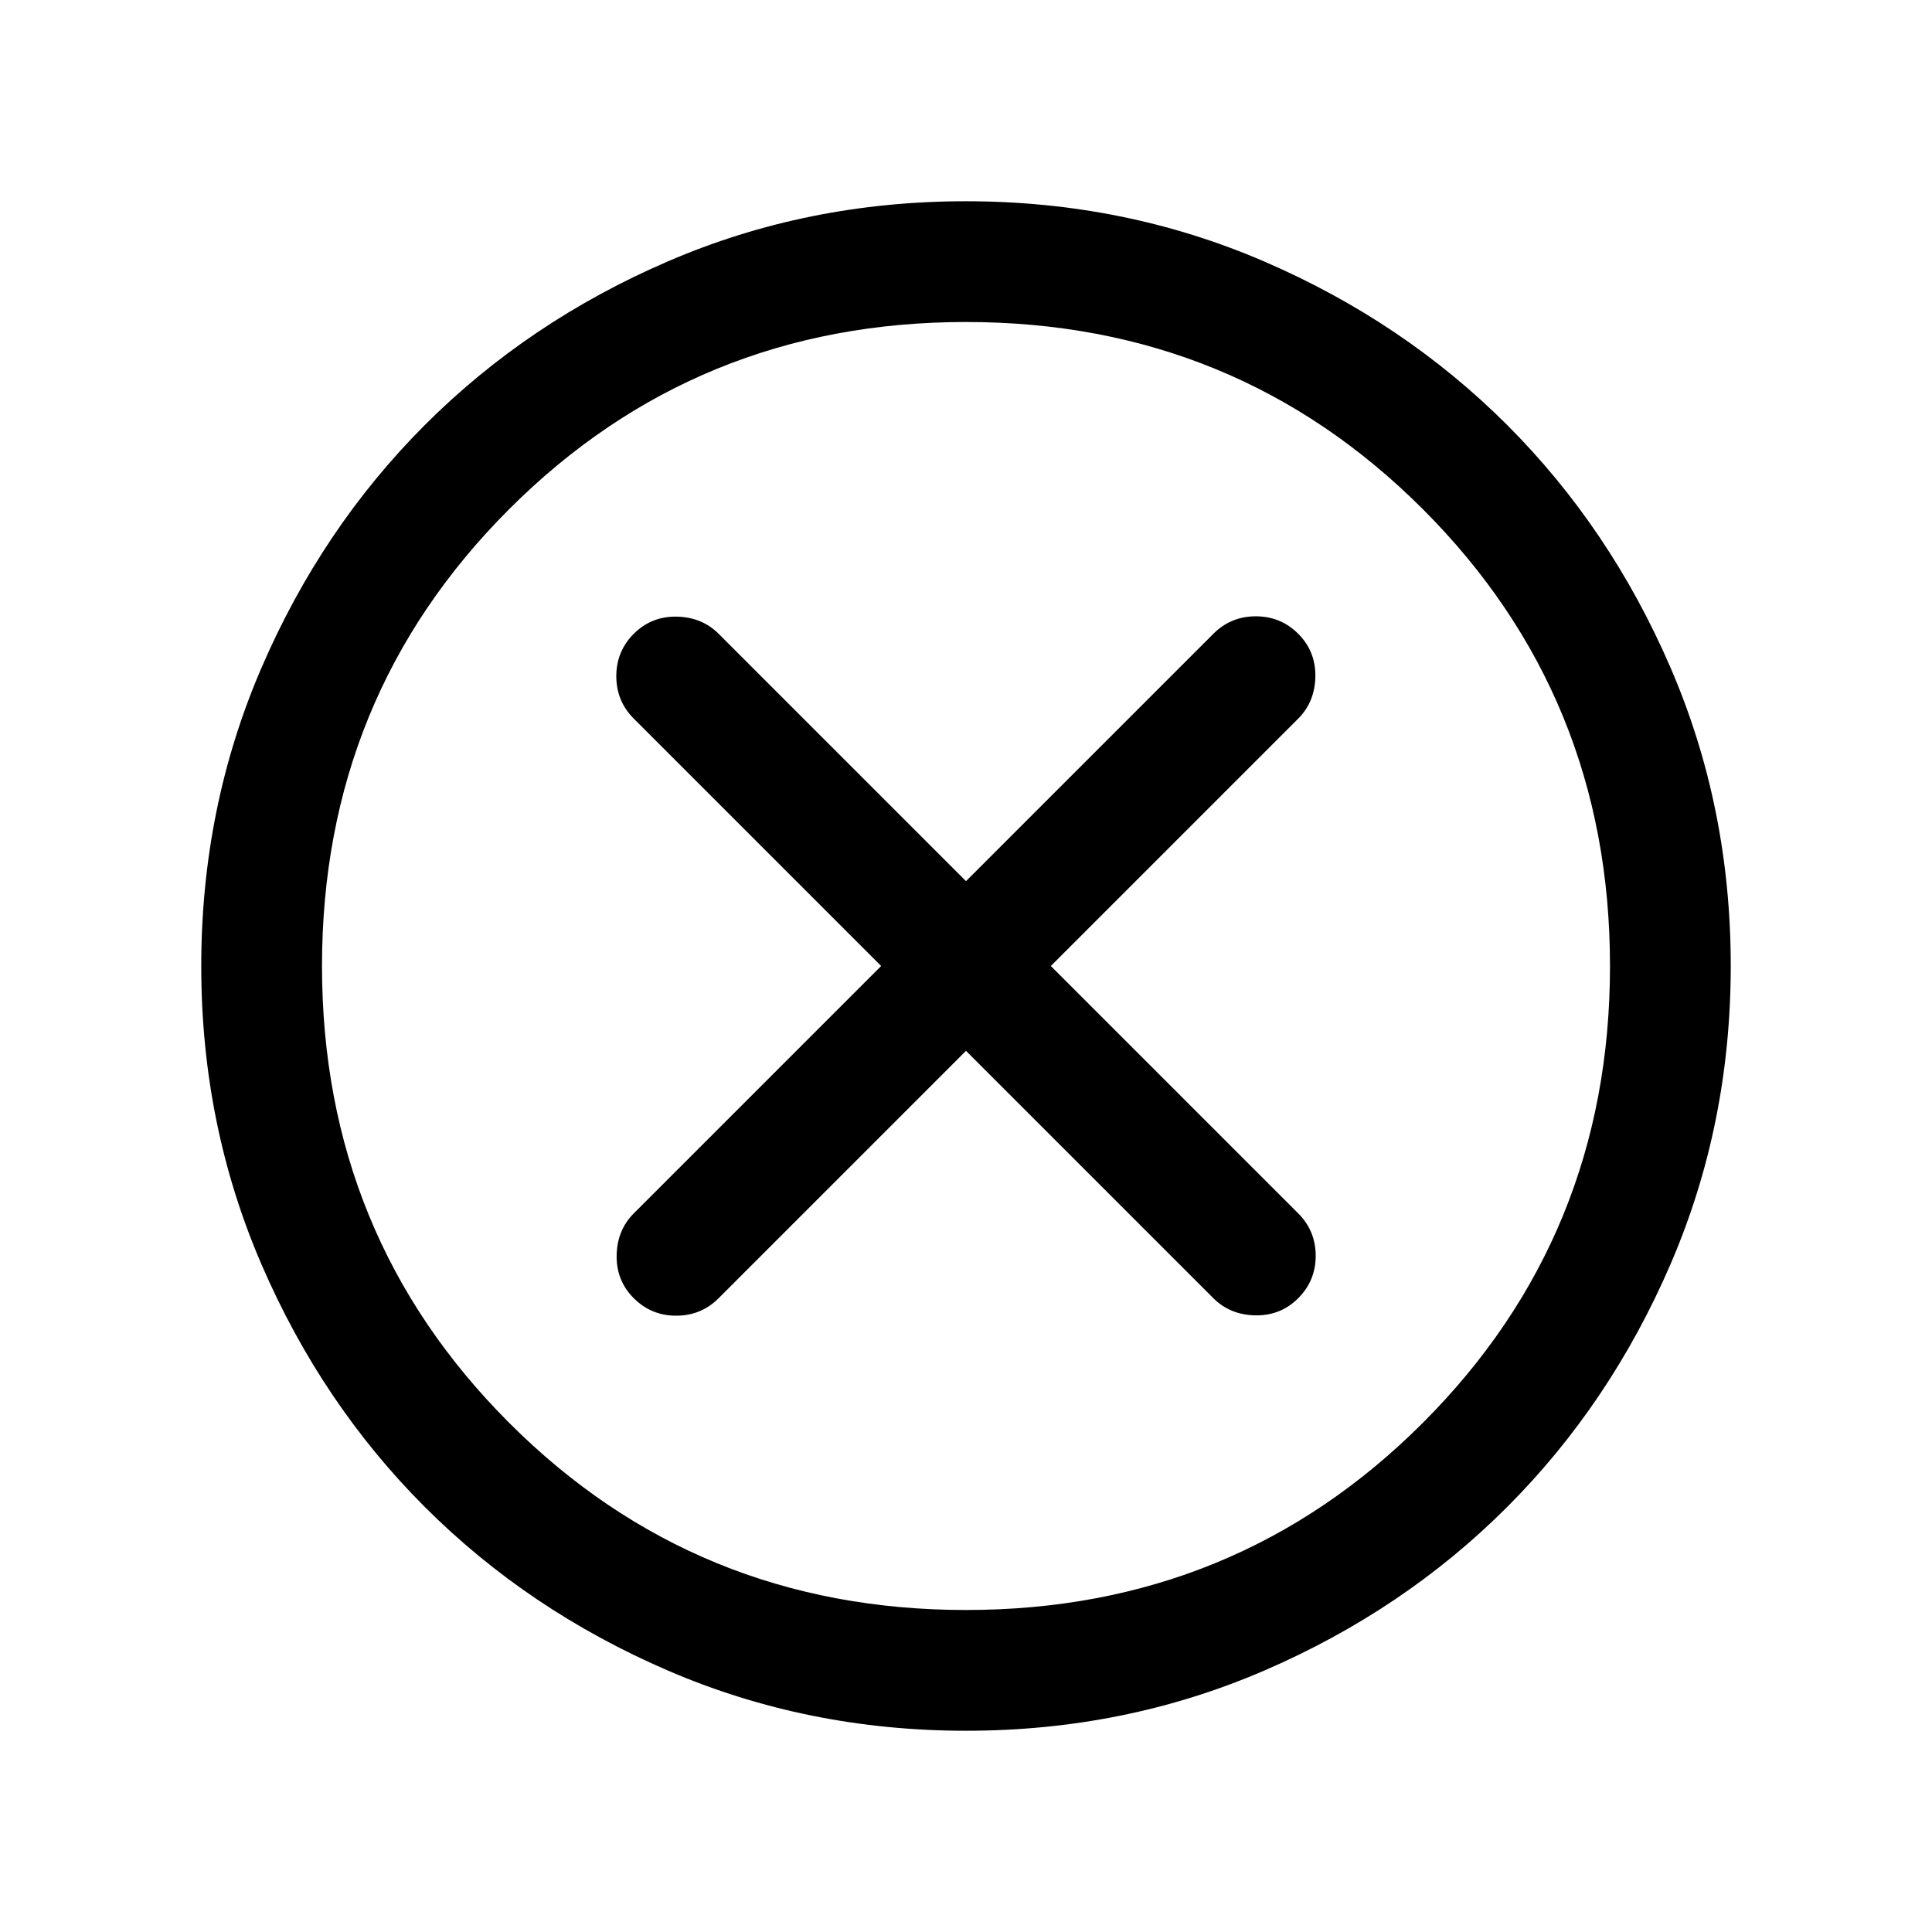
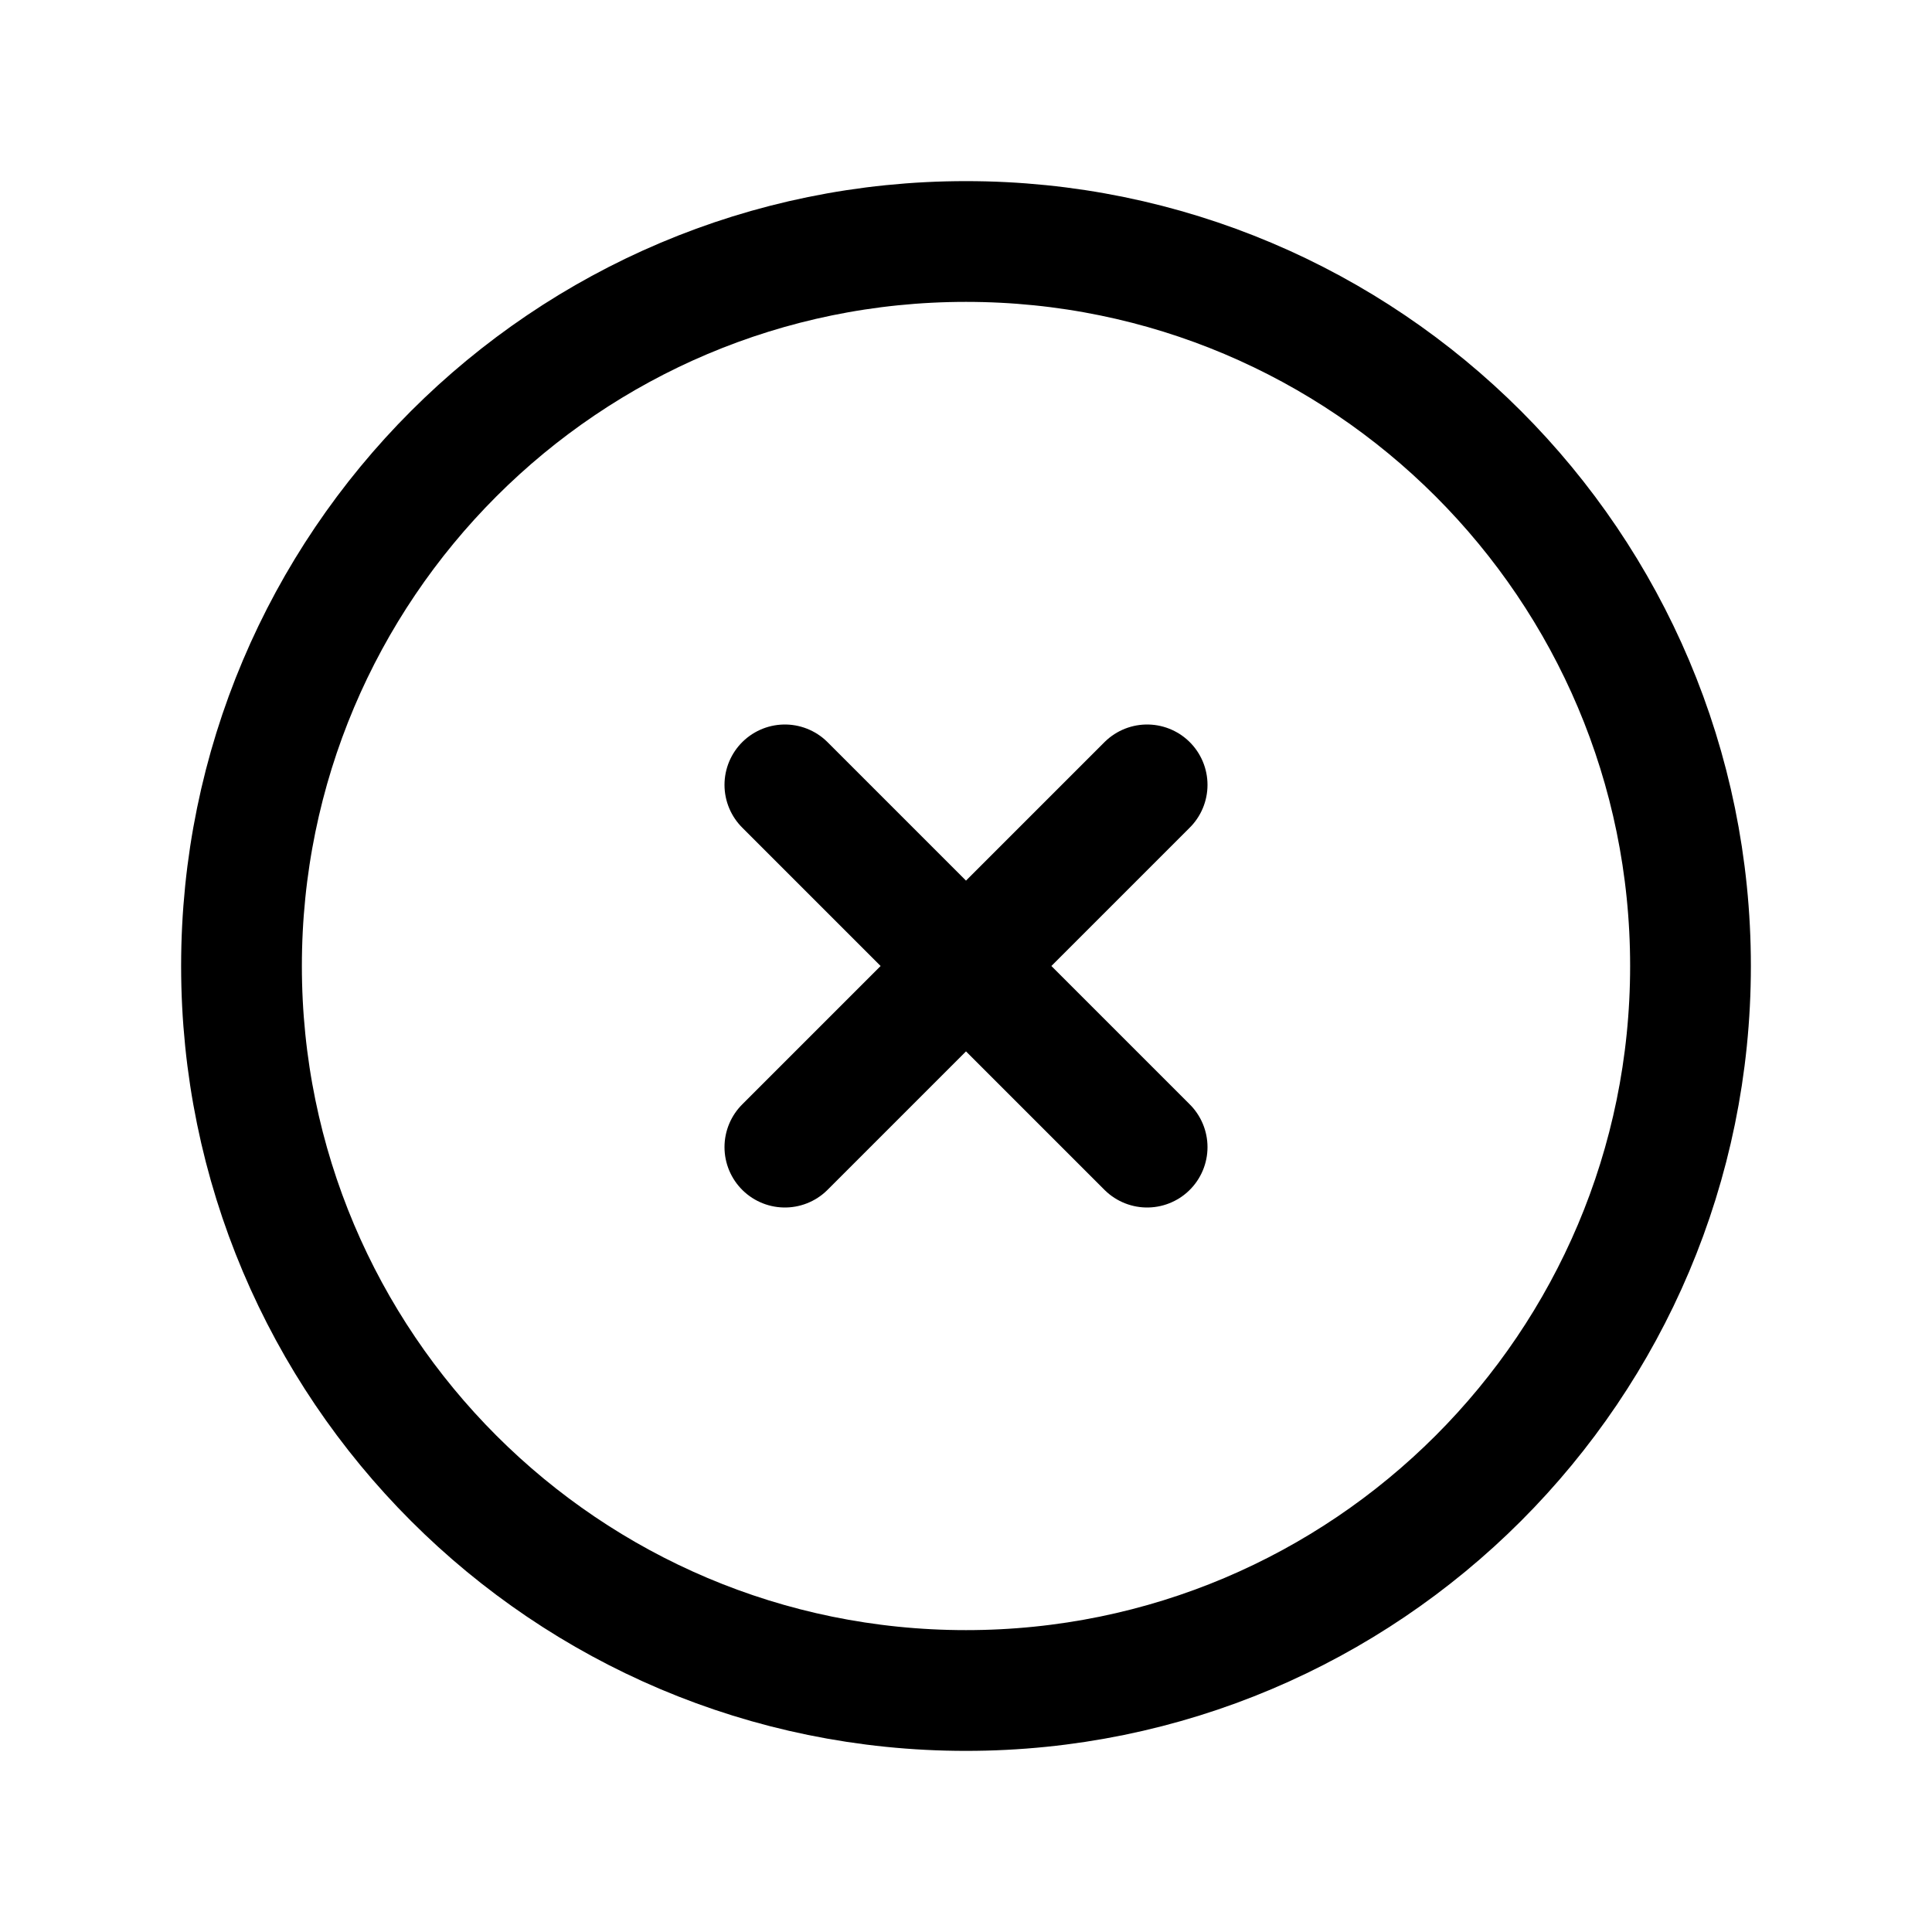
- <svg xmlns="http://www.w3.org/2000/svg" viewBox="0 0 24 24">
-   <path d="M12 13.054L15.073 16.127C15.211 16.265 15.386 16.336 15.595 16.34C15.805 16.343 15.982 16.272 16.127 16.127C16.272 15.982 16.344 15.806 16.344 15.6C16.344 15.394 16.272 15.218 16.127 15.073L13.054 12L16.127 8.927C16.265 8.789 16.336 8.614 16.34 8.405C16.343 8.195 16.272 8.018 16.127 7.873C15.982 7.728 15.806 7.656 15.6 7.656C15.394 7.656 15.218 7.728 15.073 7.873L12 10.946L8.927 7.873C8.789 7.735 8.614 7.664 8.405 7.66C8.195 7.657 8.018 7.728 7.873 7.873C7.728 8.018 7.656 8.194 7.656 8.4C7.656 8.606 7.728 8.782 7.873 8.927L10.946 12L7.873 15.073C7.735 15.211 7.664 15.386 7.66 15.595C7.657 15.805 7.728 15.982 7.873 16.127C8.018 16.272 8.194 16.344 8.4 16.344C8.606 16.344 8.782 16.272 8.927 16.127L12 13.054ZM12.002 21.5C10.688 21.5 9.453 21.251 8.296 20.752C7.14 20.253 6.135 19.577 5.279 18.722C4.424 17.867 3.747 16.862 3.248 15.706C2.749 14.55 2.5 13.316 2.5 12.002C2.5 10.688 2.749 9.453 3.248 8.296C3.747 7.14 4.423 6.135 5.278 5.279C6.133 4.424 7.138 3.747 8.294 3.248C9.45 2.749 10.684 2.5 11.998 2.5C13.312 2.5 14.547 2.749 15.704 3.248C16.86 3.747 17.865 4.423 18.721 5.278C19.576 6.133 20.253 7.138 20.752 8.294C21.251 9.45 21.5 10.684 21.5 11.998C21.5 13.312 21.251 14.547 20.752 15.704C20.253 16.86 19.577 17.865 18.722 18.721C17.867 19.576 16.862 20.253 15.706 20.752C14.55 21.251 13.316 21.5 12.002 21.5ZM12 20C14.233 20 16.125 19.225 17.675 17.675C19.225 16.125 20 14.233 20 12C20 9.767 19.225 7.875 17.675 6.325C16.125 4.775 14.233 4 12 4C9.767 4 7.875 4.775 6.325 6.325C4.775 7.875 4 9.767 4 12C4 14.233 4.775 16.125 6.325 17.675C7.875 19.225 9.767 20 12 20Z" />
+ <svg xmlns="http://www.w3.org/2000/svg" fill="none" viewBox="0 0 24 24" stroke-width="1.5" stroke="currentColor" aria-hidden="true" data-slot="icon">
+   <path stroke-linecap="round" stroke-linejoin="round" d="m9.75 9.75 4.5 4.5m0-4.5-4.5 4.5M21 12a9 9 0 1 1-18 0 9 9 0 0 1 18 0Z" />
</svg>
